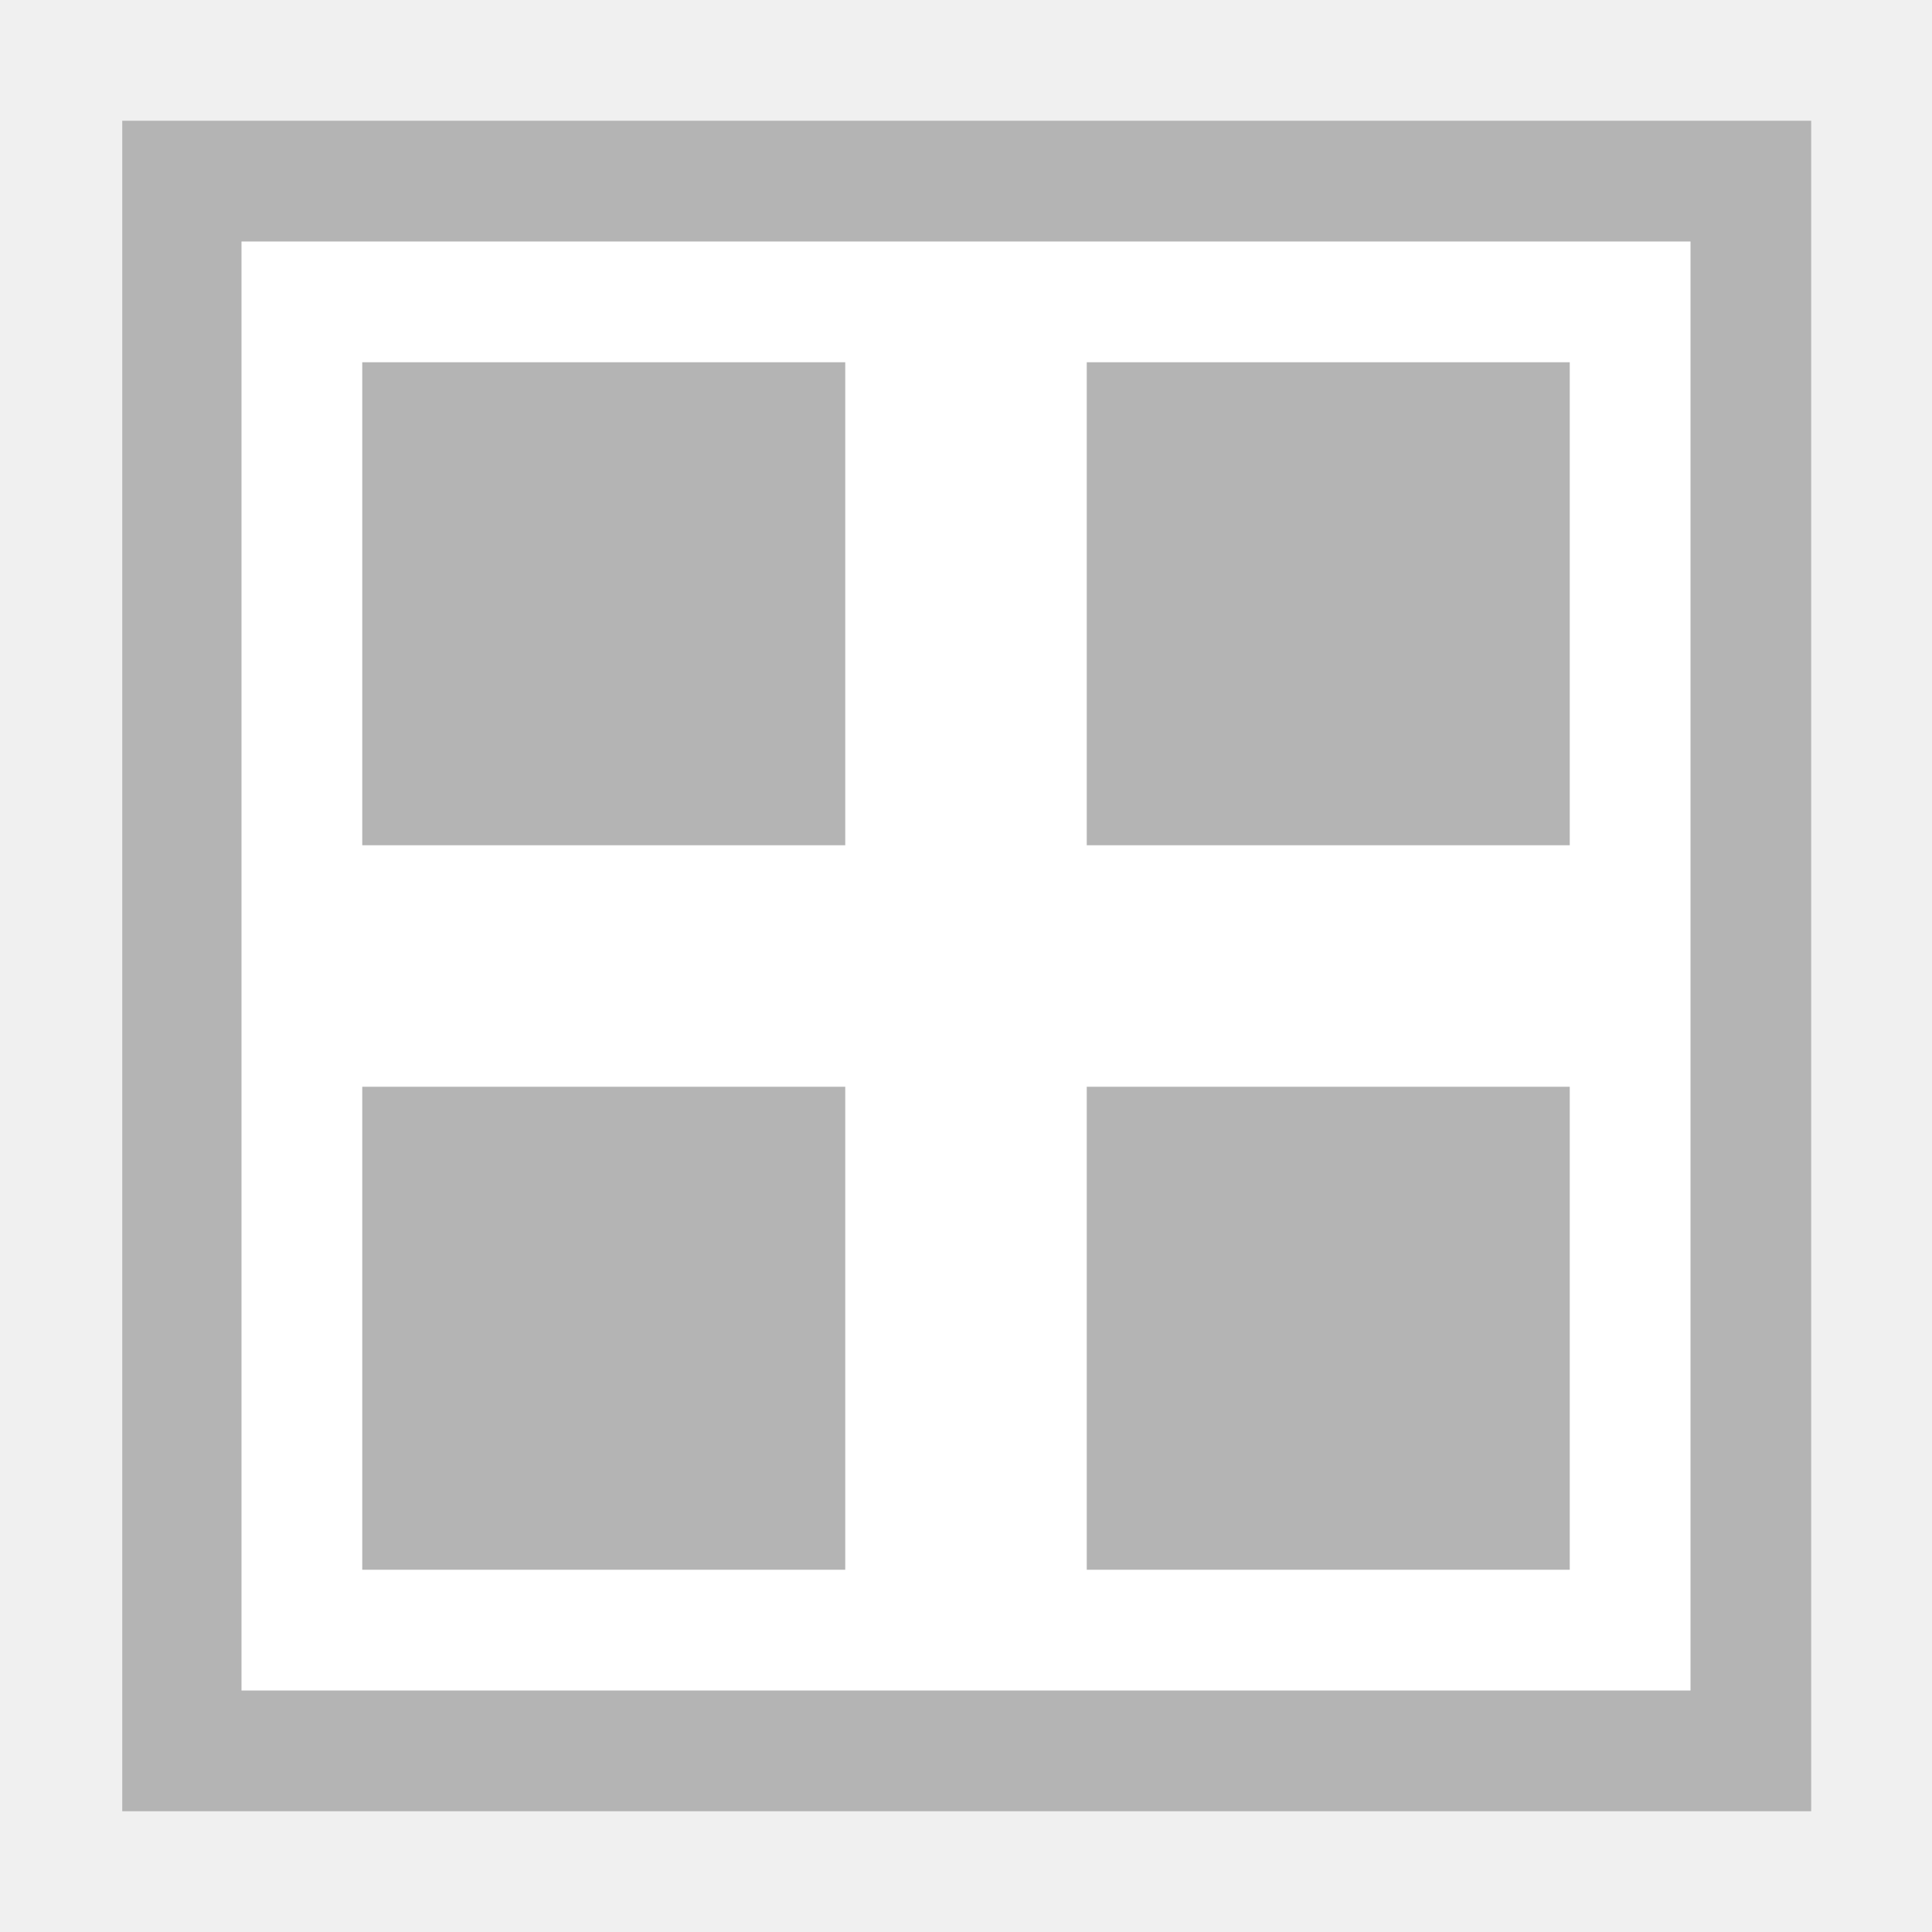
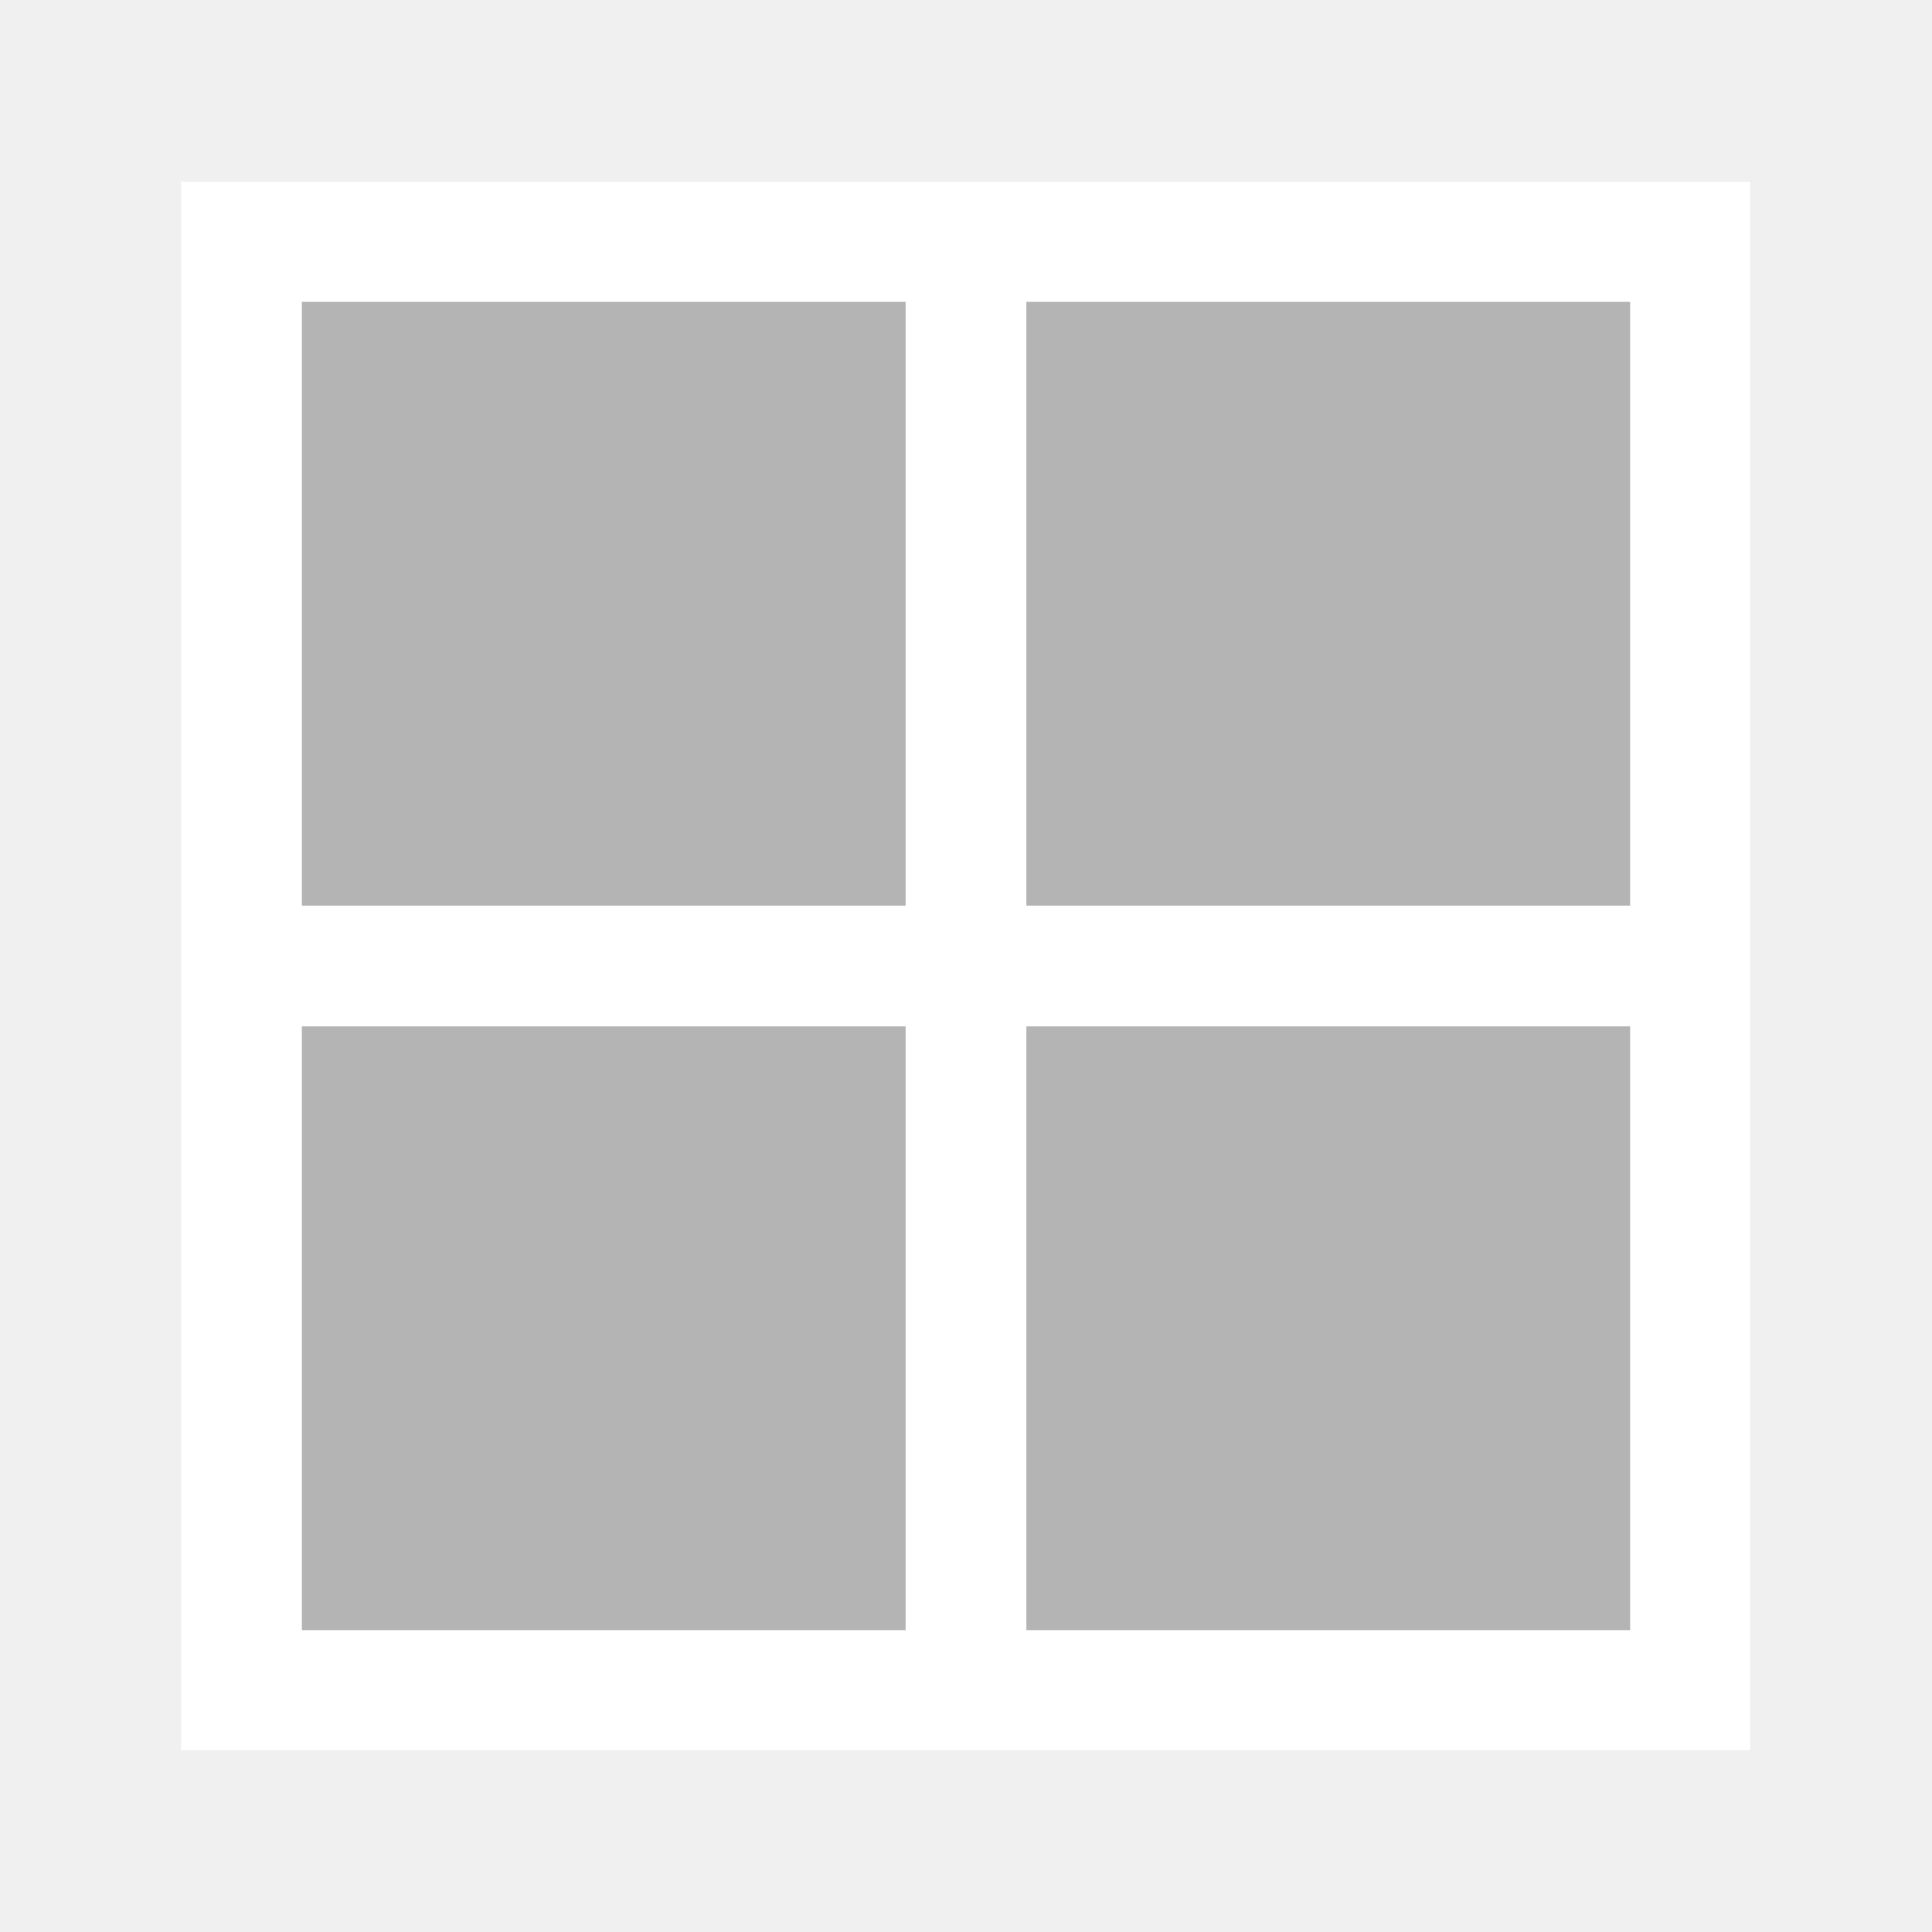
<svg xmlns="http://www.w3.org/2000/svg" width="100%" height="100%" viewBox="0 0 32 32" version="1.1" xml:space="preserve" style="fill-rule:evenodd;clip-rule:evenodd;stroke-linejoin:round;stroke-miterlimit:1.414;">
  <g transform="matrix(1,0,0,1,-36,0)">
    <g id="add_subdiv_sheme" transform="matrix(1,0,0,1,36,0)">
      <rect x="0" y="0" width="32" height="32" style="fill:none;" />
-       <g transform="matrix(1.07692,0,0,1.07692,-40.0009,-1.23077)">
+       <g transform="matrix(1,0,0,1,-36,0)">
        <rect x="39.024" y="3" width="25.976" height="26" style="fill-opacity:0.251;" />
      </g>
-       <path d="M28,28L4,28L4,4L28,4L28,28ZM14,26L14,18L6,18L6,26L14,26ZM26,18L18,18L18,26L26,26L26,18ZM6,6L6,14L14,14L14,6L6,6ZM18,6L18,14L26,14L26,6L18,6Z" style="fill:white;" />
+       <path d="M29,29L3,29L3,3L29,3L29,29ZM15,27L15,17L5,17L5,27L15,27ZM27,17L17,17L17,27L27,27L27,17ZM5,5L5,15L15,15L15,5L5,5ZM17,5L17,15L27,15L27,5L17,5Z" style="fill:white;" />
    </g>
  </g>
</svg>
